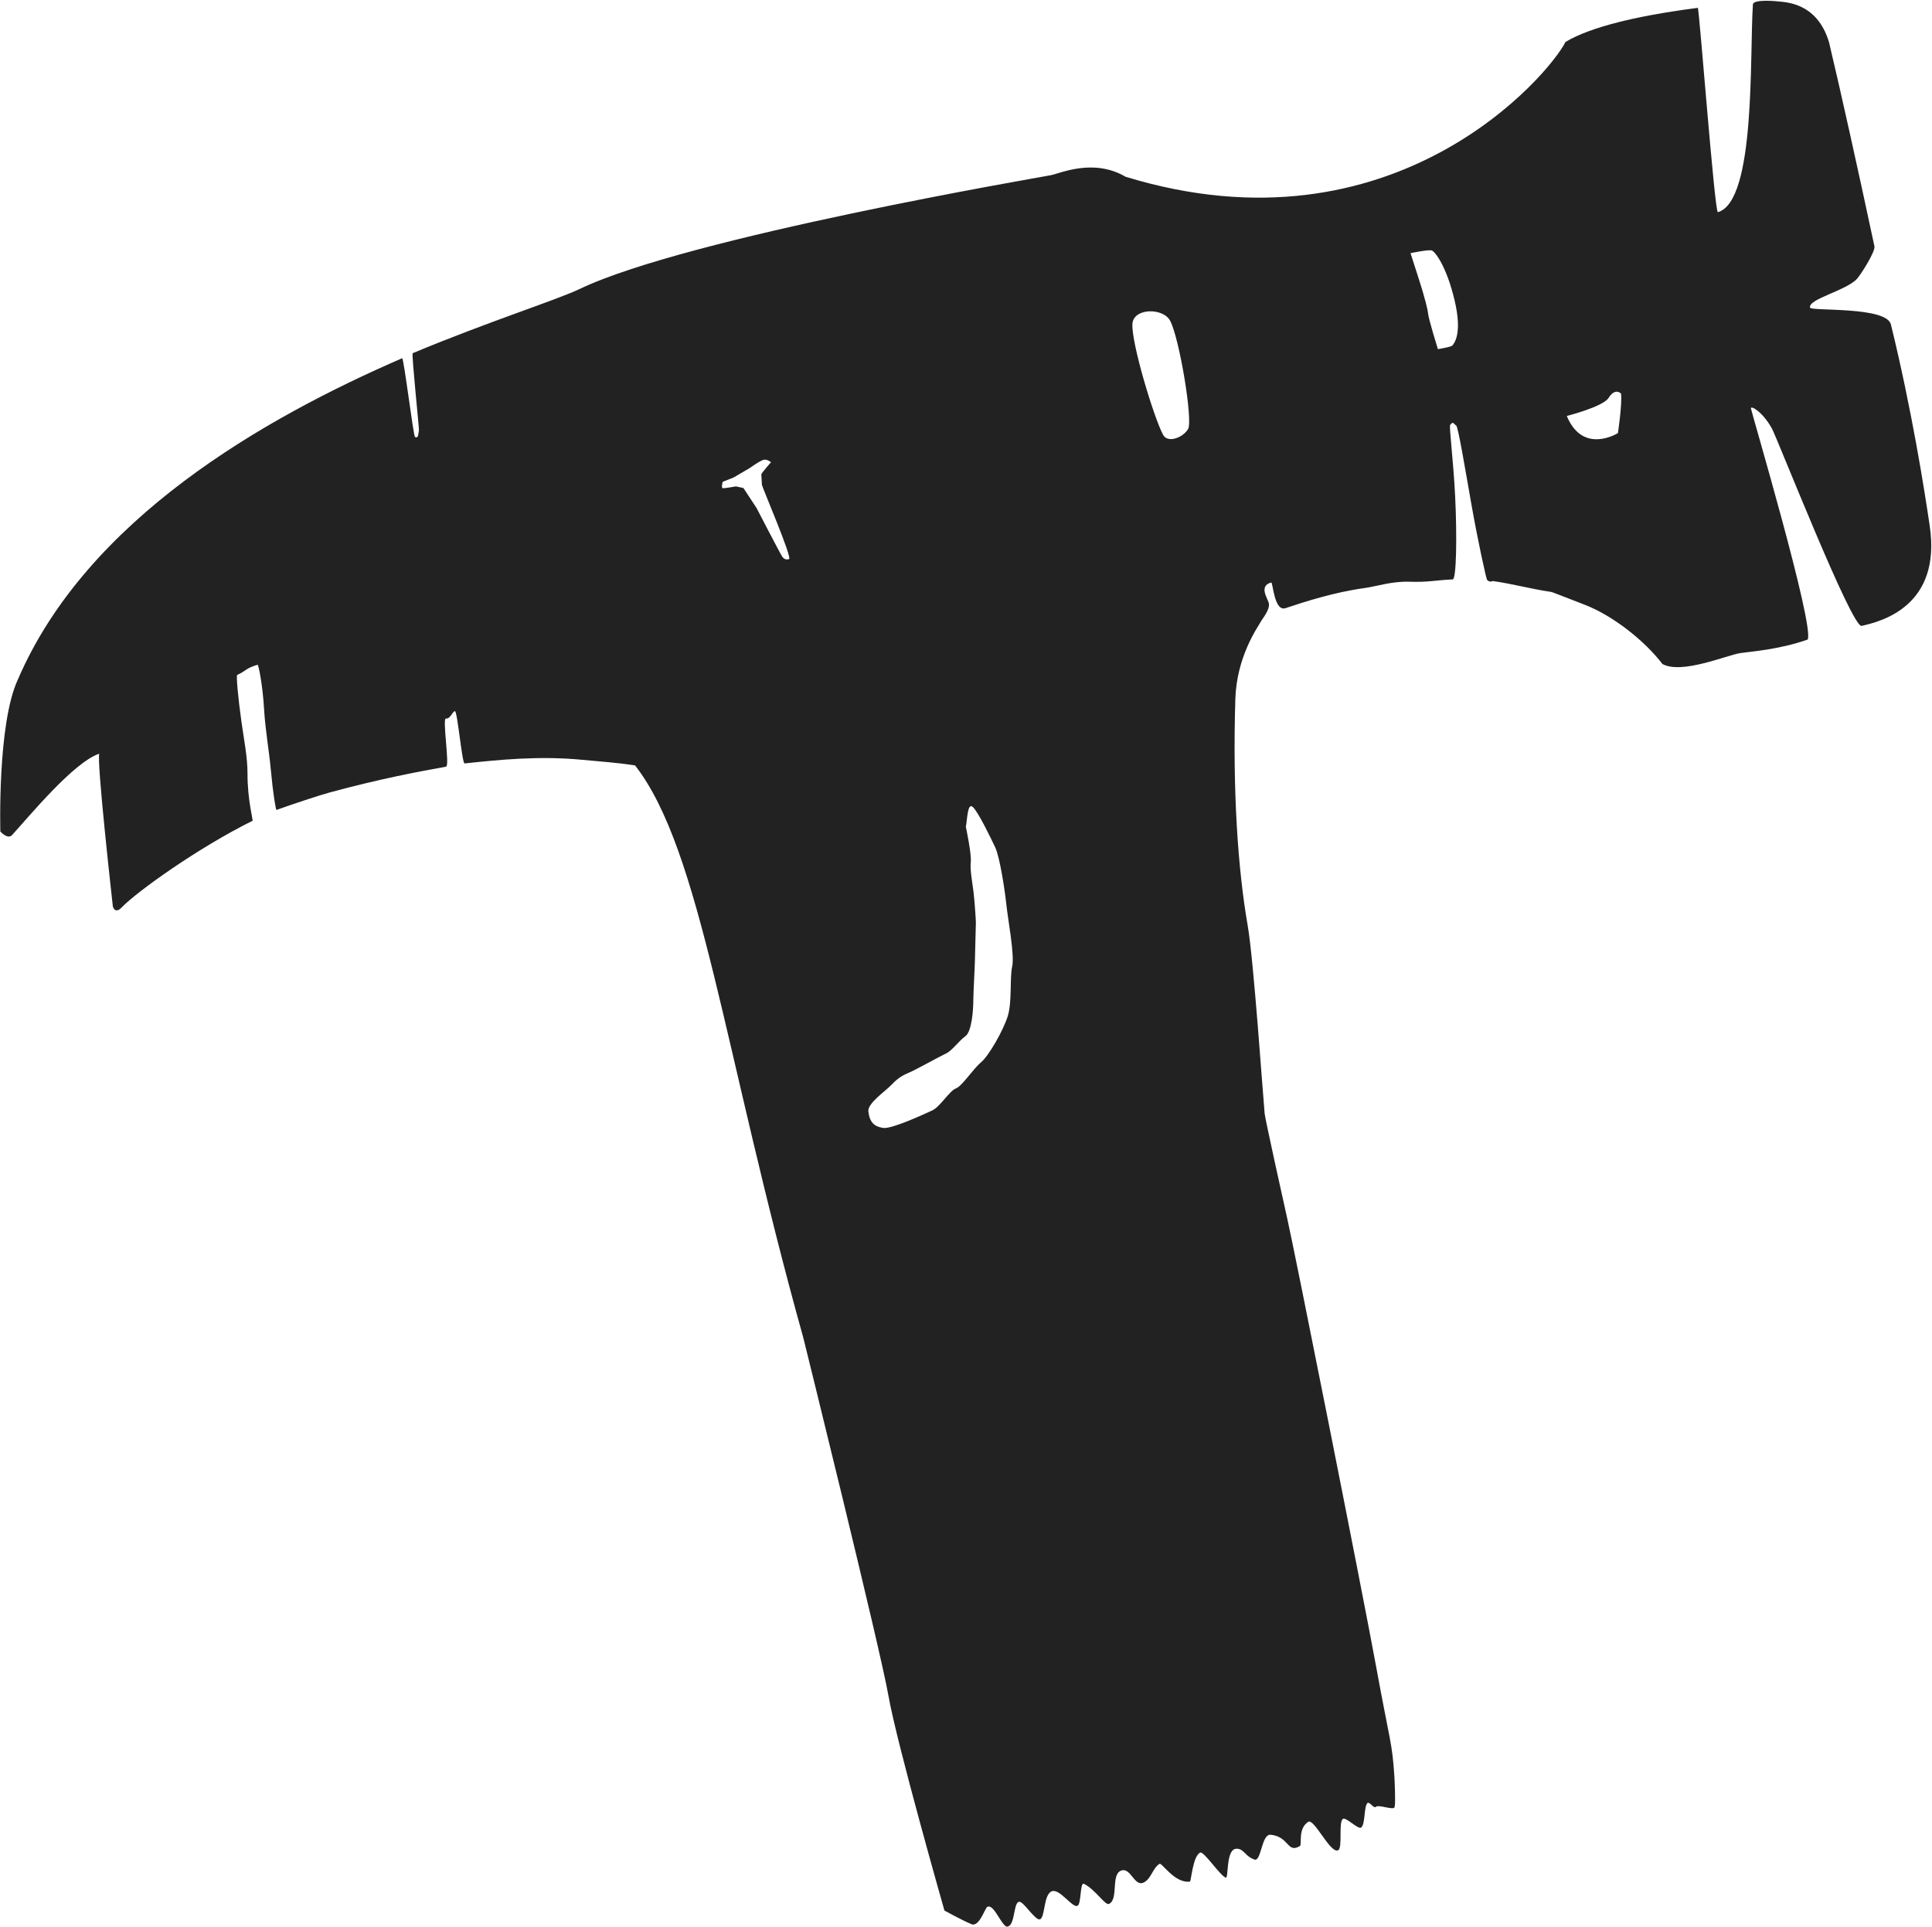
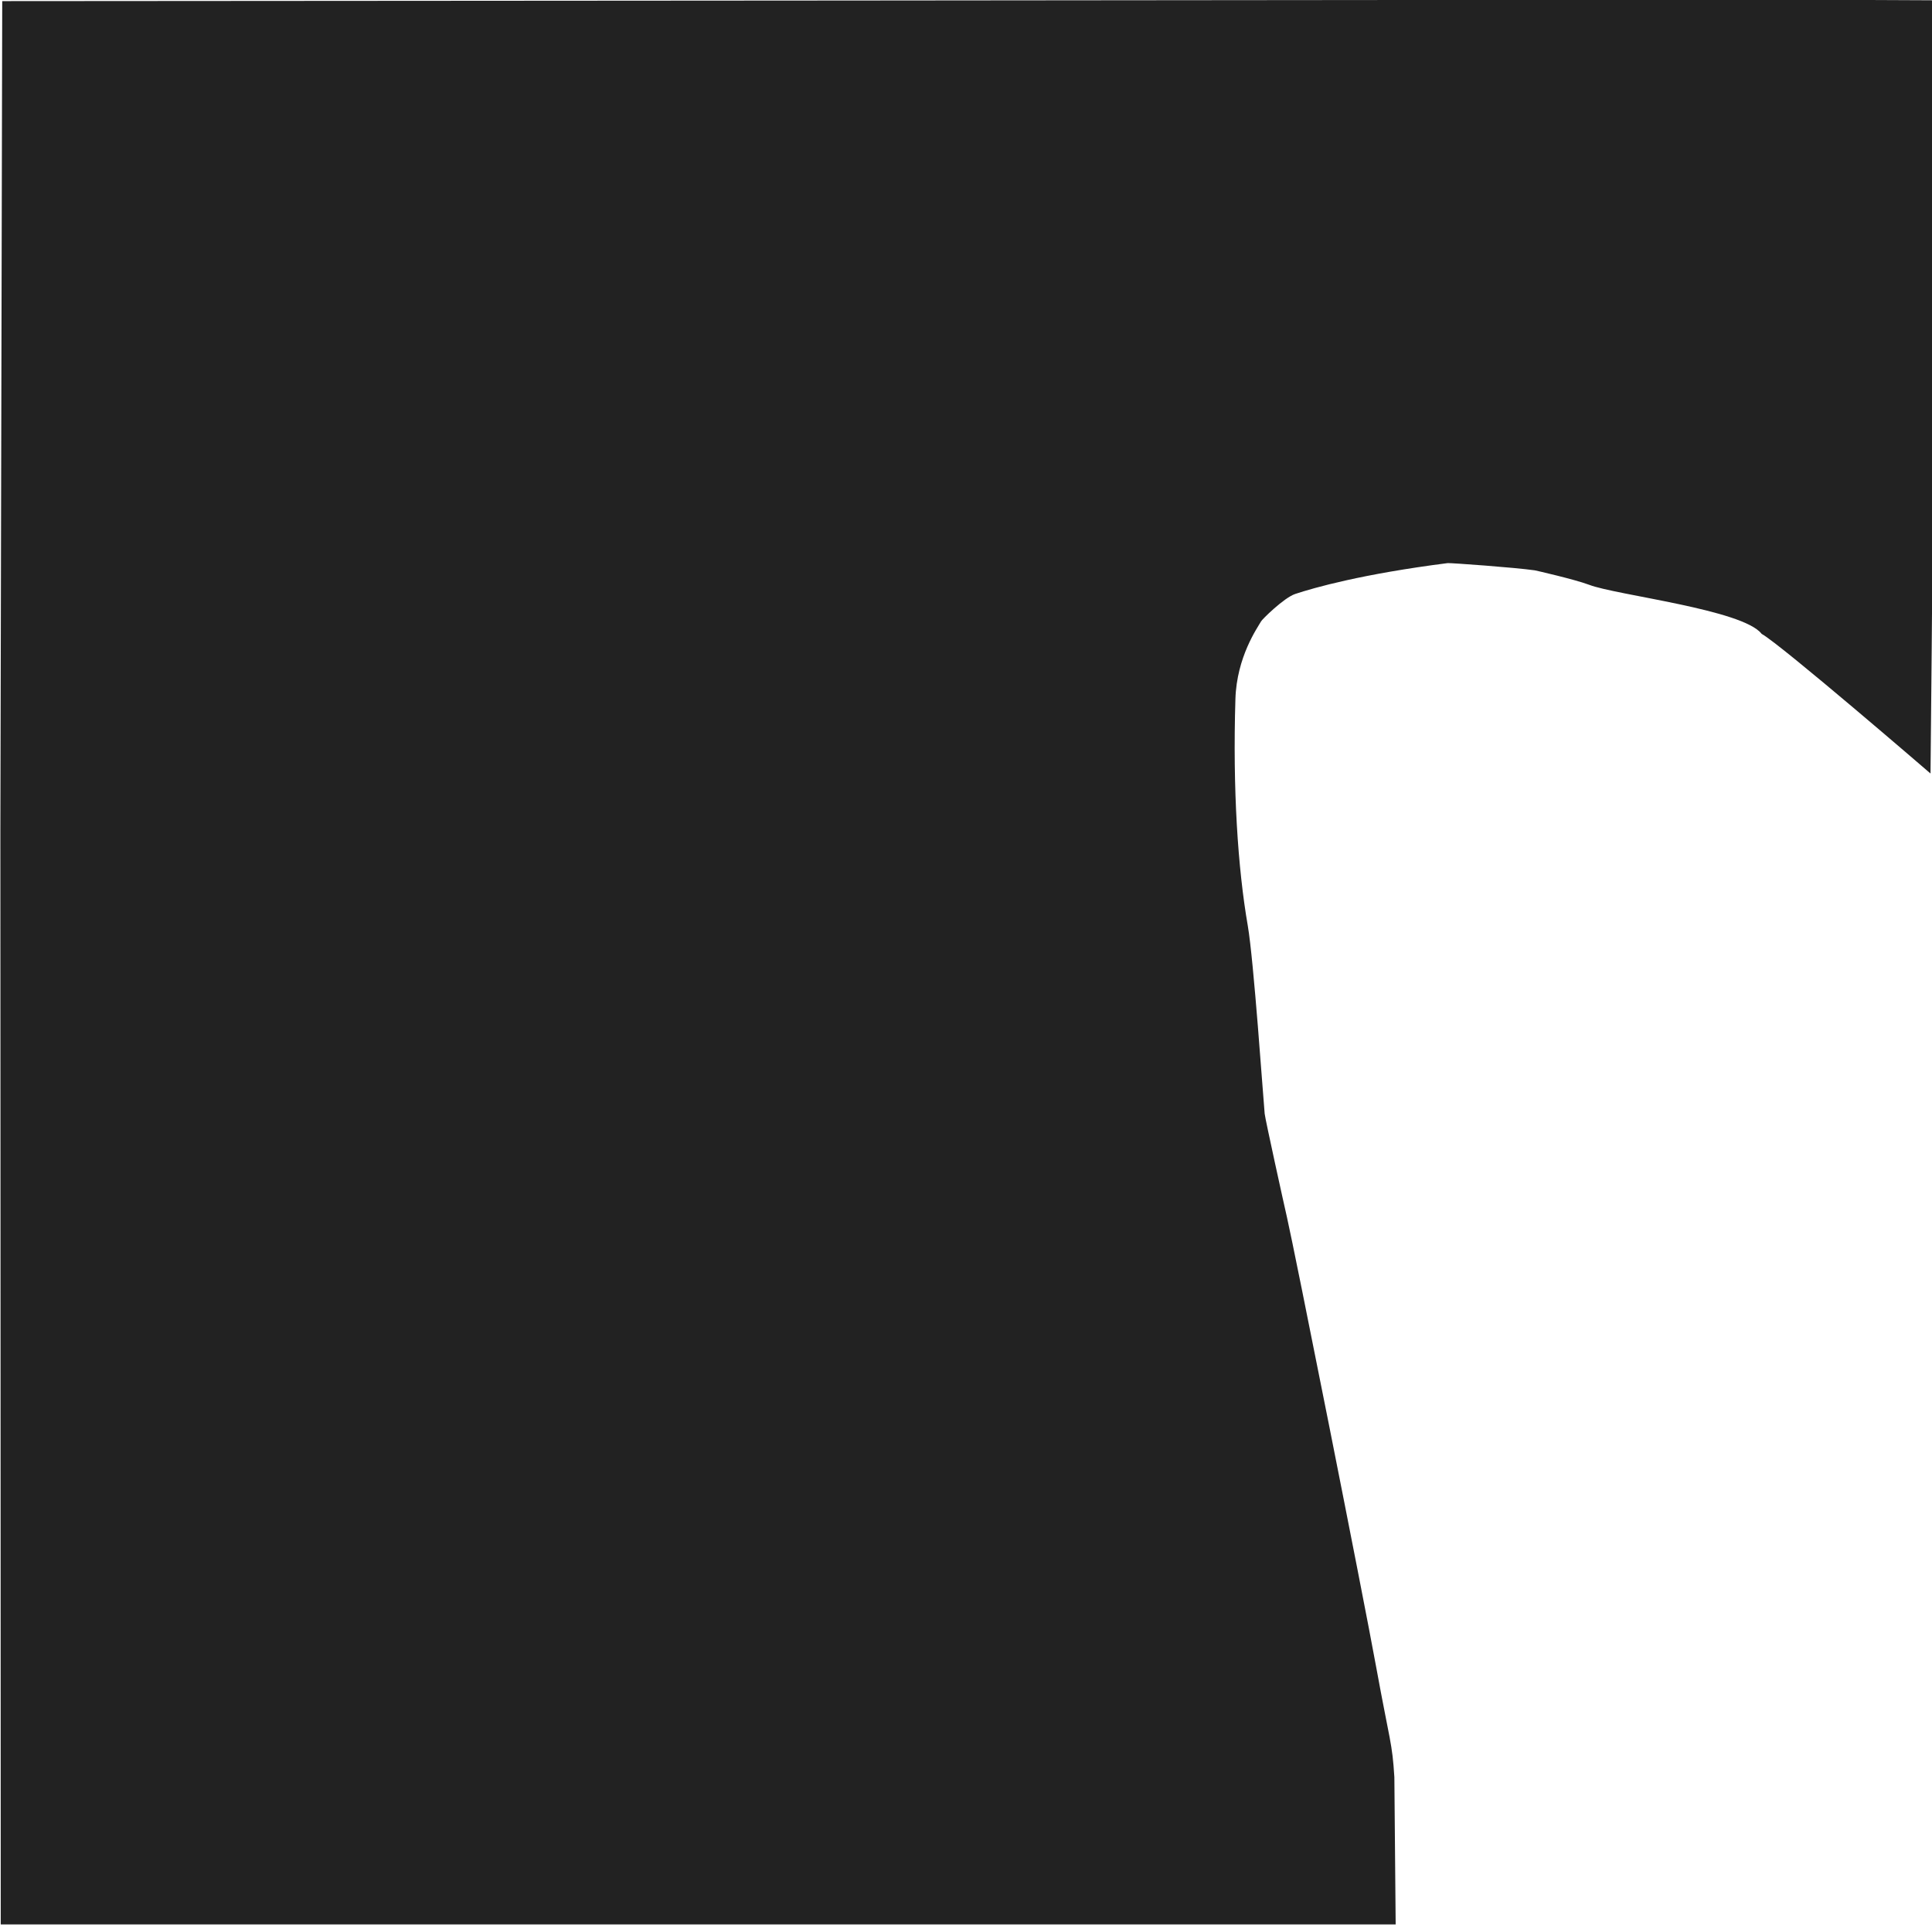
- <svg xmlns="http://www.w3.org/2000/svg" fill-rule="evenodd" viewBox="0 0 2081 2075">
-   <path fill="#222" d="M956.994 1826.25c-9.007-51.521-91.708-385.542-91.708-385.542-86.128-308.673-109.673-524.368-181.197-616.414-19.406-3.047-37.953-4.234-56.948-6.066-46.36-4.471-89.616-.058-126.719 3.911-2.714.29-7.752-56.638-10.421-56.302-2.669.336-5.063 8.662-9.573 7.907-4.404-.737 4.32 51.128.026 51.899-29.243 5.251-70.914 12.983-125.485 27.802-11.489 3.12-41.466 13.114-57.135 18.755-.753.271-3.848-18.266-6.076-42.803-1.857-20.443-6.044-43.956-7.249-64.817-1.579-27.326-6.081-49.026-7.108-48.717-13.13 3.951-12.062 6.551-21.949 10.986-1.101.494.794 23.539 4.794 51.681 2.436 17.138 6.383 37.164 6.344 54.18-.068 29.312 6.307 50.755 5.377 51.216-58.446 28.949-124.544 76.261-140.947 93.331-7.269 7.565-9.455-1.055-9.455-1.055s-18.004-159.82-14.537-164.612c-27.734 9.213-75.75 67.714-94.003 87.645C8.304 904.39.382 895.49.382 895.49s-3.349-116.26 18.861-163.696c74.506-173.157 265.275-281.542 413.903-346.009 1.785-.774 12.106 84.114 13.893 84.83 4.092 1.64 3.195-3.199 4.224-6.893.438-1.575-8.216-82.755-6.72-83.379 81.35-33.962 155.011-57.281 180.082-69.257 116.988-55.887 496.333-120.221 507.19-122.4 10.858-2.179 46.01-18.512 80.597 1.67 289.993 88.697 457.054-111.147 473.785-145.149 27.985-16.896 79.737-27.881 126.889-34.633 5.293-.758 10.527-1.462 15.663-2.116 1.491-.19 18.167 221.013 21.635 220.02 41.179-11.782 33.969-170.08 37.752-224.099 1.563-5.422 25.416-3.041 25.986-2.963 7.377 1.003 42.74.053 55.924 43.949 12.018 50.355 30.504 133.512 48.945 219.818 1.223 5.72-14.765 30.626-18.691 34.982-11.529 12.79-52.956 21.846-50.663 31.101 1.021 4.119 83.149-1.673 87.185 18.462 22.525 91.977 35.992 177.687 41.742 216.708 12.761 86.594-52.56 102.945-73.376 107.568-10.642 2.364-90.739-201.784-96.587-212.451-9.788-17.855-22.897-25.387-22.634-21.71.211 2.948 68.847 234.752 61.099 248.879-31.042 11.086-64.603 13.28-72.43 14.55-15.488 2.514-63.289 23.165-83.973 11.792-20.083-26.166-54.696-52.776-84.02-63.922-15.305-5.817-26.491-10.439-32.715-12.655-1.328-.474-2.407-.949-3.298-1.079-21.472-3.125-41.379-8.662-62.47-11.666-.611-.087-3.335 1.81-6.364-1.182-.889-.878-9.821-41.177-17-81.925-7.292-41.39-14.192-82.905-16.292-84.38-4.05-2.846-2.978-4.494-6.47-.778-1.397 1.487 3.415 38.182 5.336 77.034 2.143 43.344 1.326 89.252-2.601 89.445-20.824 1.023-25.585 3.179-47.005 2.502-18.644-.59-35.343 5.079-47.794 6.788-33.384 4.581-65.116 14.963-85.349 21.676-12.192 4.046-13.551-28.122-15.36-27.634-14.288 3.848-3.098 17.86-2.465 22.935.889 7.122-7.862 17.129-8.548 18.926-3.924 6.9-26.22 38.151-27.627 83.544-3.017 97.262 2.558 182.381 13.301 244.055 6.434 36.941 16.506 184.234 18.248 202.479.537 5.622 21.035 98.529 24.03 111.523 7.88 34.196 81.88 406.313 96.223 484.885 14.713 80.594 17.184 80.632 19.536 118.124.135 2.152 1.427 27.255.203 32.304-.941 3.882-17.429-3.258-20.379-.204-2.033 2.105-6.966-6.51-9.059-3.984-3.738 4.511-2.021 22.161-6.521 26.151-3.07 2.723-16.829-11.921-19.852-9.237-4.864 4.317.065 31.212-5.02 33.732-8.329 4.129-25.845-34.716-32.209-30.593-11.559 7.489-6.421 24.456-8.939 26.005-13.755 8.465-11.506-10.189-31.562-12.098-9.187-.874-9.754 24.439-15.832 26.788-1.182.457-2.379-.506-3.408-.897-8.218-3.126-10.103-11.533-18.127-10.796-10.869.999-7.838 31.711-10.816 31.078-5.533-1.175-23.756-28.645-27.621-27.007-7.912 3.354-9.874 31.069-11.065 31.238-16.392 2.324-30.255-20.653-32.81-19.073-7.498 4.639-8.724 15.777-16.778 19.975-10.652 5.552-14.267-17.838-25.376-12.336-10.12 5.013-1.926 31.108-12.376 35.533-4.034 1.709-14.496-15.402-26.774-21.603-4.612-2.329-2.632 21.849-7.199 23.678-5.52 2.211-19.083-18.89-27.481-15.721-9.369 3.535-6.91 28.947-13.094 30.262-4.347.924-14.98-15.223-19.999-18.266-8.552-5.185-5.789 22.509-13.538 25.556-5.923 5.124-15.192-25.237-22.979-20.682-2.489 1.455-8.607 22.149-17.069 18.554-10.635-4.518-29.006-14.681-29.006-14.681s-51.272-179.664-60.279-231.185zm83.35-935.79s6.3 29.292 5.288 37.857c-1.013 8.564 2.025 23.828 3.037 32.694 1.013 8.866 2.48 28.943 2.48 32.735 0 3.791-1.012 33.411-1.012 39.461 0 6.049-1.764 35.562-1.764 44.428s-1.468 33.155-8.519 38.225c-7.052 5.071-14.294 15.597-20.859 18.64-6.565 3.042-32.87 17.656-38.91 20.176-6.039 2.519-12.343 5.526-19.134 12.851-6.791 7.325-26.653 20.444-25.607 29.365 1.406 11.984 6.479 16.256 15.816 17.758 9.338 1.501 44.682-15.07 53.011-18.865 8.33-3.795 18.581-21.092 25.368-23.607 6.787-2.516 18.802-21.313 27.092-28.115 8.289-6.802 24.086-34.426 28.851-49.797 4.766-15.371 1.99-41.418 4.766-53.485 2.777-12.067-4.726-51.615-6.229-66.233-1.503-14.618-7.02-51.421-12.047-62.018-5.027-10.597-17.821-37.171-23.86-43.221-6.04-6.049-6.194 13.176-7.768 21.151zm-197.61-290.705c1.401 1.661 3.387 3.476 7.179 2.339 3.793-1.138-29.238-78.068-29.238-80.009 0-1.941-.644-9.814-.644-11.166 0-1.352 10.436-13.171 10.436-13.171s-3.782-3.253-7.547-2.666c-3.765.588-15.398 8.977-15.398 8.977l-17.419 10.187-11.663 4.638s-1.886 6.588.127 6.839c2.013.251 14.137-1.943 14.137-1.943l8.024 1.761s14.089 21.286 14.095 21.389h-.001c.001.001 26.511 51.165 27.912 52.825zm844.9-151.812s38.851-9.819 45.003-19.433c7.427-11.609 13.451-4.564 13.451-4.564 1.255 11.574-3.38 42.452-3.38 42.452s-37.677 23.684-55.074-18.455zM1260.409 345.47c-7.59-14.329-39.575-13.932-40.654 3.293-1.281 20.447 22.974 100.517 32.97 119.388 5.113 9.651 21.671 2.948 27.011-6.162 5.339-9.11-9.33-97.648-19.327-116.519zm277.769-8.059c-.408-4.841-4.253-18.393-6.005-24.42-1.752-6.027-8.845-27.819-8.845-27.819l-4.014-12.553s19.689-4.174 23.041-2.834c3.351 1.34 15.552 16.356 24.397 53.546 8.845 37.19-1.035 46.811-2.21 48.578-1.174 1.767-15.753 4.084-15.753 4.084s-10.091-32.426-10.611-38.582z" />
+ <svg xmlns="http://www.w3.org/2000/svg" version="1.1" id="Layer_1" x="0px" y="0px" viewBox="0 0 2081 2075" style="enable-background:new 0 0 2081 2075;" xml:space="preserve">
+   <style type="text/css">
+ 	.st0{fill-rule:evenodd;clip-rule:evenodd;fill:#222222;}
+ </style>
+   <path class="st0" d="M0.4,895.5l2-894.3c0,0,1821.2-1.1,1826.4-1.8c1.5-0.2,251.3,0.8,251.9,0.9c7.4,1-1.3,832.7-1.3,832.7  S1918.2,694,1897.5,682.6c-20.1-26.2-156.4-41.6-185.7-52.8c-15.3-5.8-57.8-15.5-58.6-15.6c-21.5-3.1-89.9-8-93.8-7.8  c-91.9,11.7-144,26.5-164.2,33.2c-12.2,4-36.2,27.8-36.9,29.6c-3.9,6.9-26.2,38.2-27.6,83.5c-3,97.3,2.6,182.4,13.3,244.1  c6.4,36.9,16.5,184.2,18.2,202.5c0.5,5.6,21,98.5,24,111.5c7.9,34.2,81.9,406.3,96.2,484.9c14.7,80.6,17.2,80.6,19.5,118.1  c0.1,2.2,1.4,158.6,1.4,158.6H0.8L0.4,895.5z" />
</svg>
